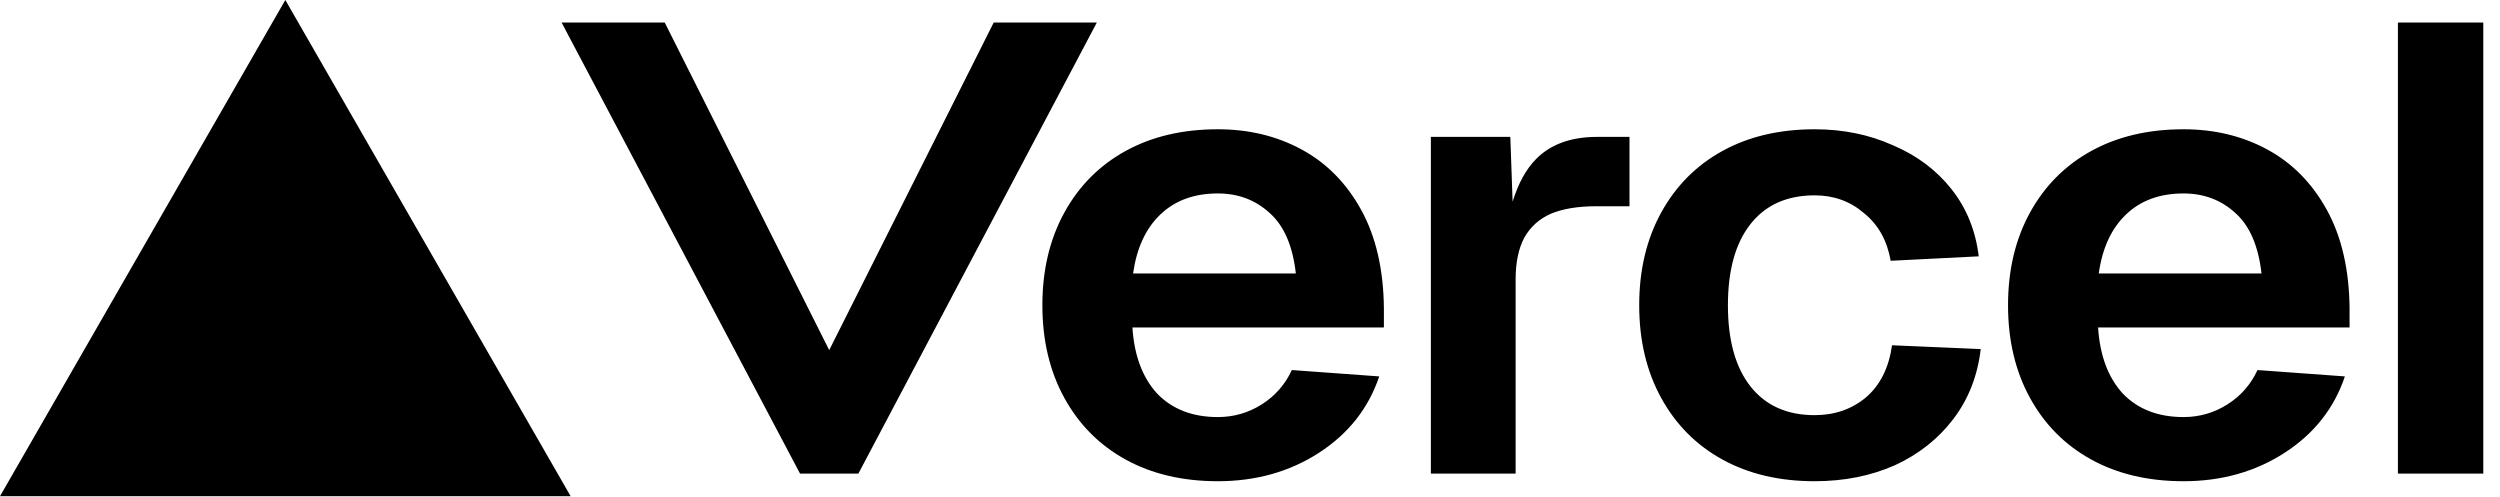
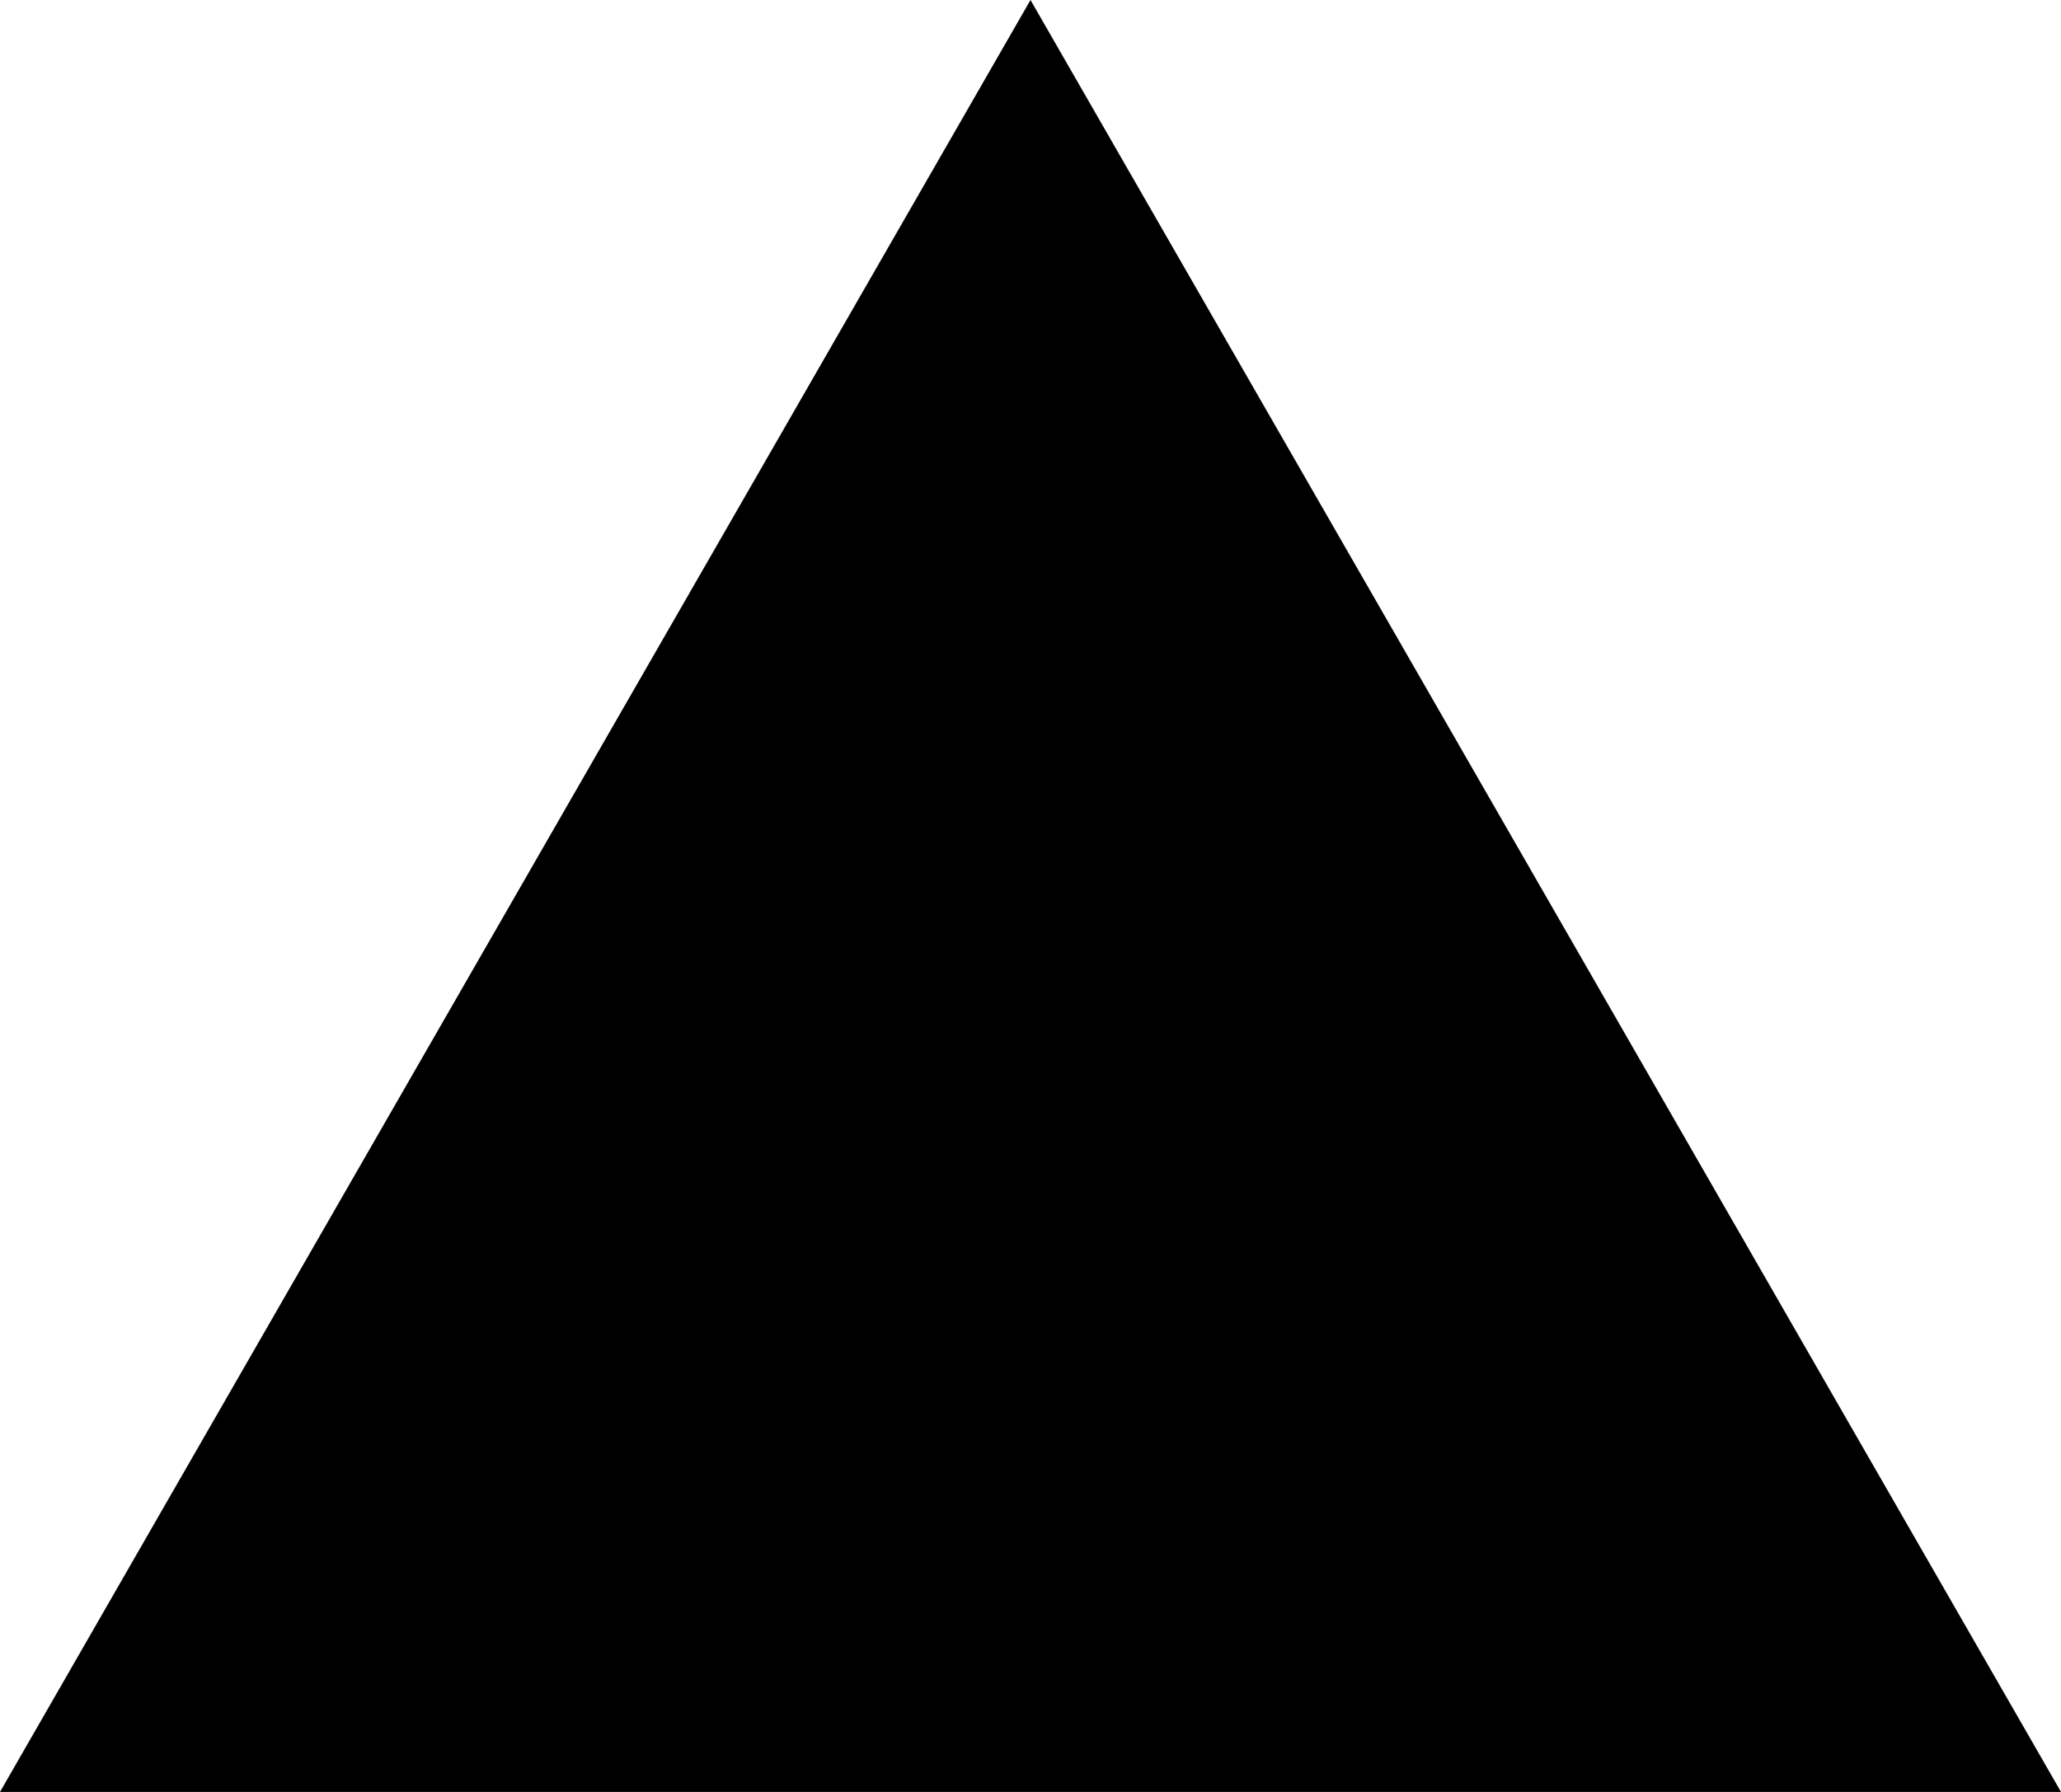
- <svg xmlns="http://www.w3.org/2000/svg" fill="none" viewBox="0 0 262 52">
-   <path fill="#000000" d="M59.802 52L29.902 0L0.002 52H59.802ZM89.959 49.633L114.947 2.364H104.139L86.902 36.692L69.665 2.364H58.856L83.844 49.633H89.959ZM260.25 2.364V49.633H251.302V2.364H260.25ZM210.442 31.99C210.442 28.306 211.211 25.066 212.749 22.27C214.287 19.474 216.431 17.321 219.181 15.812C221.93 14.303 225.146 13.548 228.828 13.548C232.09 13.548 235.026 14.258 237.636 15.679C240.245 17.099 242.319 19.207 243.857 22.004C245.395 24.8 246.187 28.217 246.234 32.256V34.32H219.88C220.066 37.25 220.928 39.558 222.466 41.244C224.051 42.886 226.171 43.708 228.828 43.708C230.505 43.708 232.043 43.264 233.441 42.376C234.839 41.488 235.888 40.29 236.587 38.781L245.745 39.447C244.626 42.775 242.529 45.438 239.453 47.436C236.377 49.433 232.835 50.432 228.828 50.432C225.146 50.432 221.93 49.677 219.181 48.168C216.431 46.659 214.287 44.506 212.749 41.71C211.211 38.914 210.442 35.674 210.442 31.99ZM237.006 28.661C236.68 25.776 235.771 23.668 234.28 22.337C232.789 20.961 230.971 20.273 228.828 20.273C226.358 20.273 224.354 21.005 222.816 22.47C221.278 23.934 220.322 25.998 219.95 28.661H237.006ZM195.347 22.337C196.838 23.535 197.77 25.199 198.143 27.33L207.371 26.864C207.044 24.156 206.089 21.804 204.505 19.807C202.92 17.809 200.869 16.278 198.353 15.213C195.883 14.103 193.157 13.548 190.174 13.548C186.492 13.548 183.277 14.303 180.527 15.812C177.777 17.321 175.634 19.474 174.096 22.27C172.558 25.066 171.789 28.306 171.789 31.99C171.789 35.674 172.558 38.914 174.096 41.71C175.634 44.506 177.777 46.659 180.527 48.168C183.277 49.677 186.492 50.432 190.174 50.432C193.25 50.432 196.046 49.877 198.563 48.767C201.079 47.613 203.13 45.993 204.714 43.907C206.299 41.821 207.254 39.38 207.58 36.584L198.283 36.184C197.957 38.537 197.048 40.356 195.557 41.644C194.065 42.886 192.271 43.508 190.174 43.508C187.285 43.508 185.048 42.509 183.463 40.512C181.879 38.514 181.086 35.674 181.086 31.99C181.086 28.306 181.879 25.466 183.463 23.468C185.048 21.471 187.285 20.472 190.174 20.472C192.178 20.472 193.902 21.094 195.347 22.337ZM149.955 14.346H158.281L158.522 21.137C159.113 19.215 159.935 17.722 160.988 16.659C162.514 15.117 164.642 14.346 167.371 14.346H170.771V21.615H167.302C165.359 21.615 163.763 21.879 162.514 22.407C161.311 22.936 160.386 23.773 159.739 24.919C159.137 26.064 158.837 27.518 158.837 29.28V49.633H149.955V14.346ZM111.548 22.27C110.01 25.066 109.241 28.306 109.241 31.99C109.241 35.674 110.01 38.914 111.548 41.71C113.086 44.506 115.229 46.659 117.979 48.168C120.729 49.677 123.944 50.432 127.626 50.432C131.634 50.432 135.176 49.433 138.252 47.436C141.327 45.438 143.425 42.775 144.543 39.447L135.385 38.781C134.686 40.29 133.638 41.488 132.24 42.376C130.842 43.264 129.304 43.708 127.626 43.708C124.97 43.708 122.849 42.886 121.265 41.244C119.727 39.558 118.865 37.25 118.678 34.32H145.032V32.256C144.986 28.217 144.194 24.8 142.656 22.004C141.118 19.207 139.044 17.099 136.434 15.679C133.824 14.258 130.888 13.548 127.626 13.548C123.944 13.548 120.729 14.303 117.979 15.812C115.229 17.321 113.086 19.474 111.548 22.27ZM133.079 22.337C134.57 23.668 135.479 25.776 135.805 28.661H118.748C119.121 25.998 120.076 23.934 121.614 22.47C123.152 21.005 125.156 20.273 127.626 20.273C129.77 20.273 131.587 20.961 133.079 22.337Z" />
+ <svg xmlns="http://www.w3.org/2000/svg" version="1.1" id="Layer_1" x="0px" y="0px" viewBox="0 0 59.8 52" style="enable-background:new 0 0 59.8 52;" xml:space="preserve">
+   <polygon points="59.8,52 29.9,0 0,52 " />
</svg>
